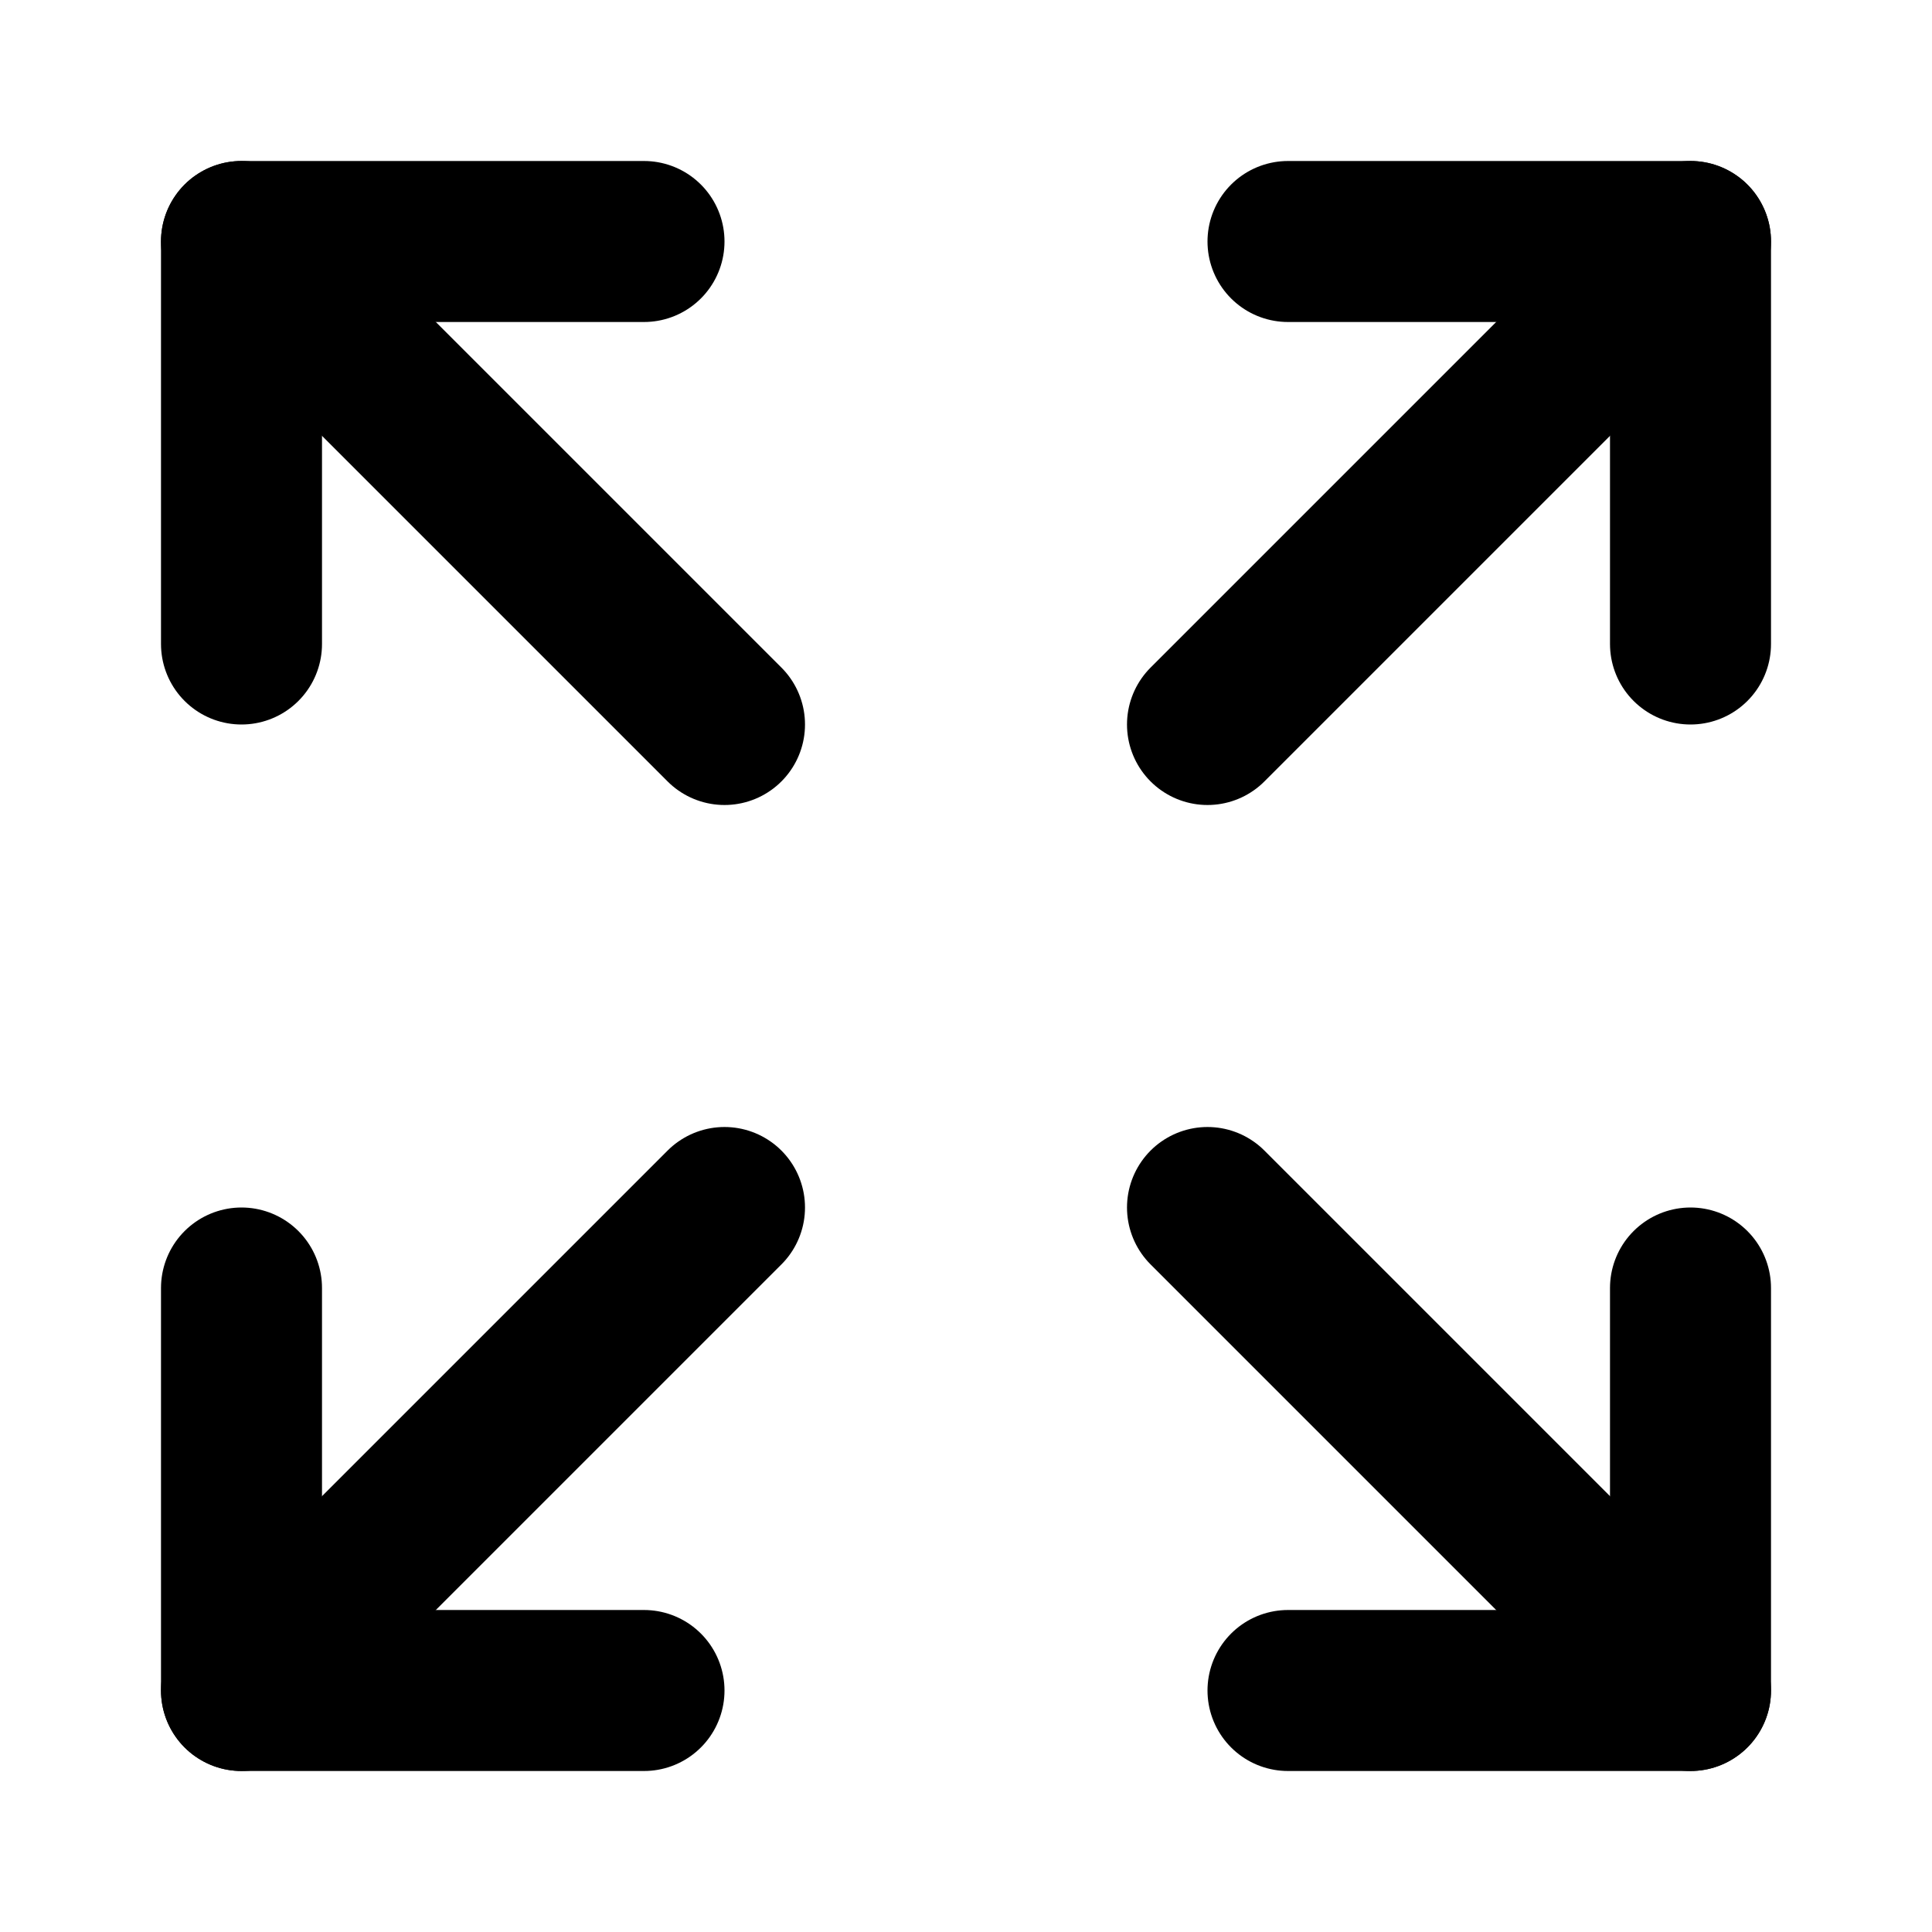
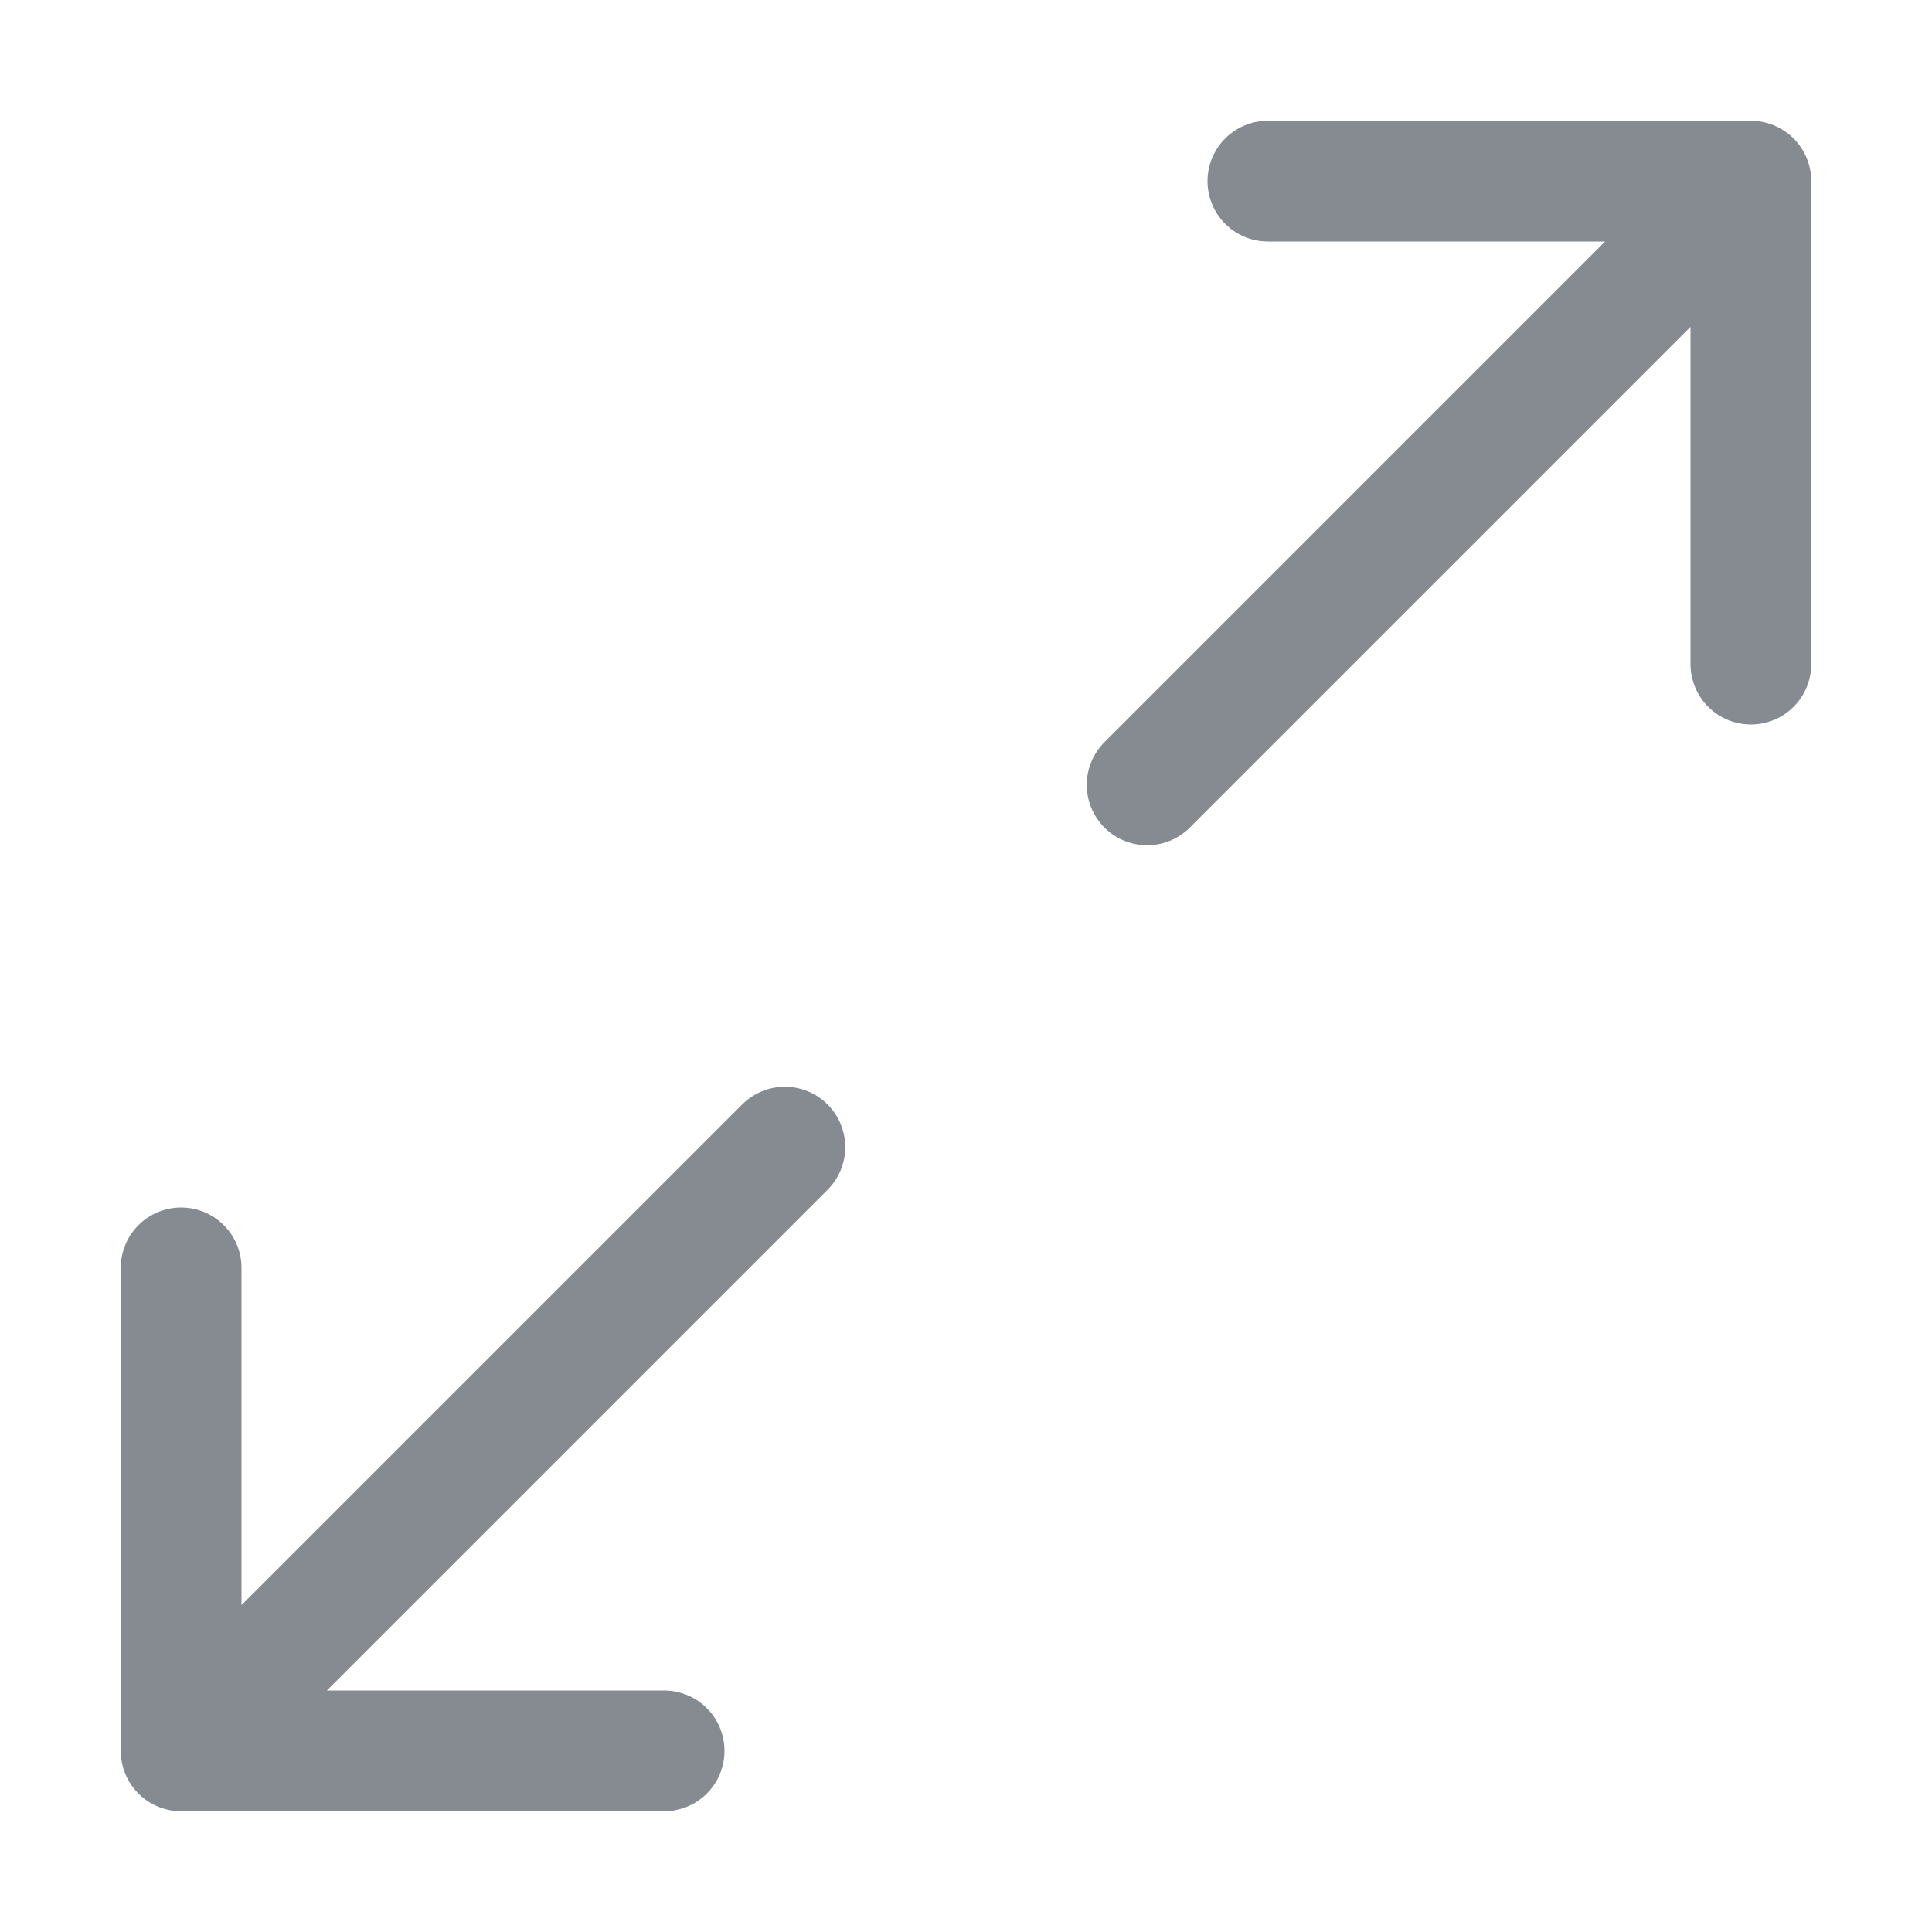
- <svg xmlns="http://www.w3.org/2000/svg" viewBox="0 0 24 24" fill="none" stroke="currentColor" stroke-width="2" stroke-linecap="round" stroke-linejoin="round">
-   <path d="m15 15 6 6" />
-   <path d="m15 9 6-6" />
-   <path d="M21 16v5h-5" />
-   <path d="M21 8V3h-5" />
-   <path d="M3 16v5h5" />
-   <path d="m3 21 6-6" />
-   <path d="M3 8V3h5" />
-   <path d="M9 9 3 3" />
+ <svg xmlns="http://www.w3.org/2000/svg" width="16" height="16" viewBox="0 0 16 16" fill="none">
+   <path d="M6.5 9.5L2 14M9.5 6.5L14 2M5.5 14.5H1.5V10.5M10.5 1.5L14.5 1.5V5.5" stroke="#868A91" stroke-linecap="round" stroke-linejoin="round" />
</svg>
